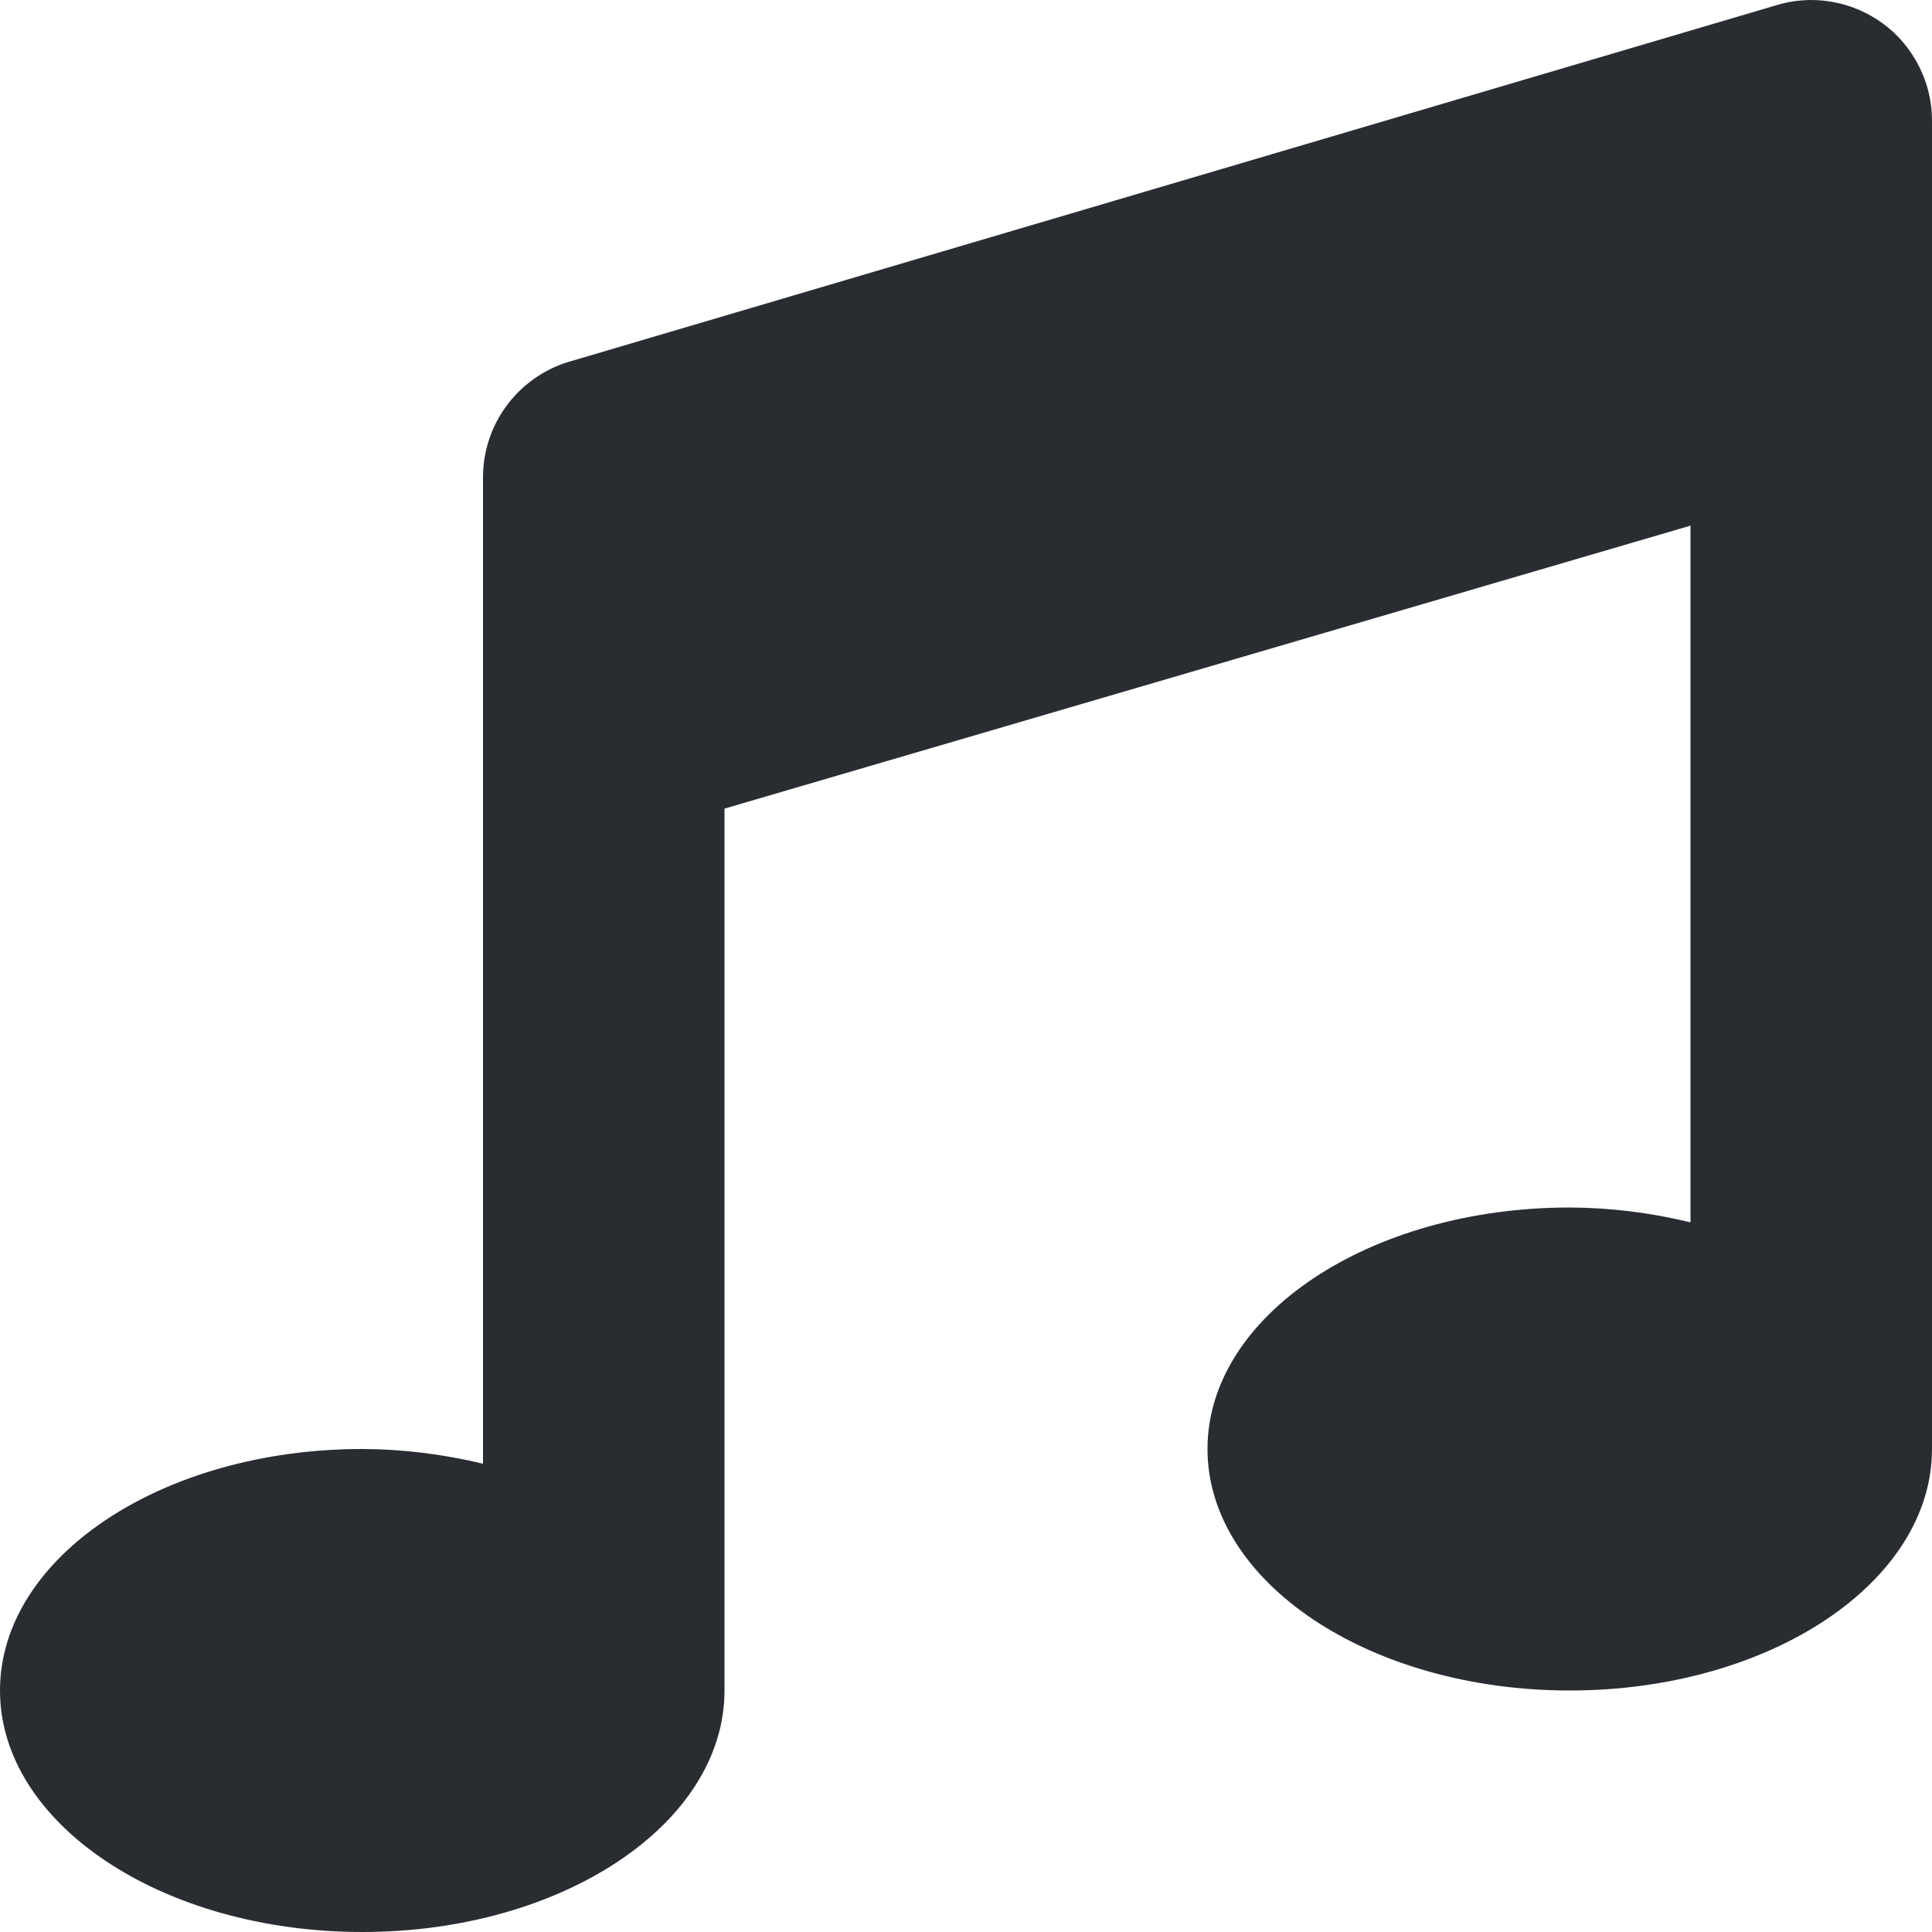
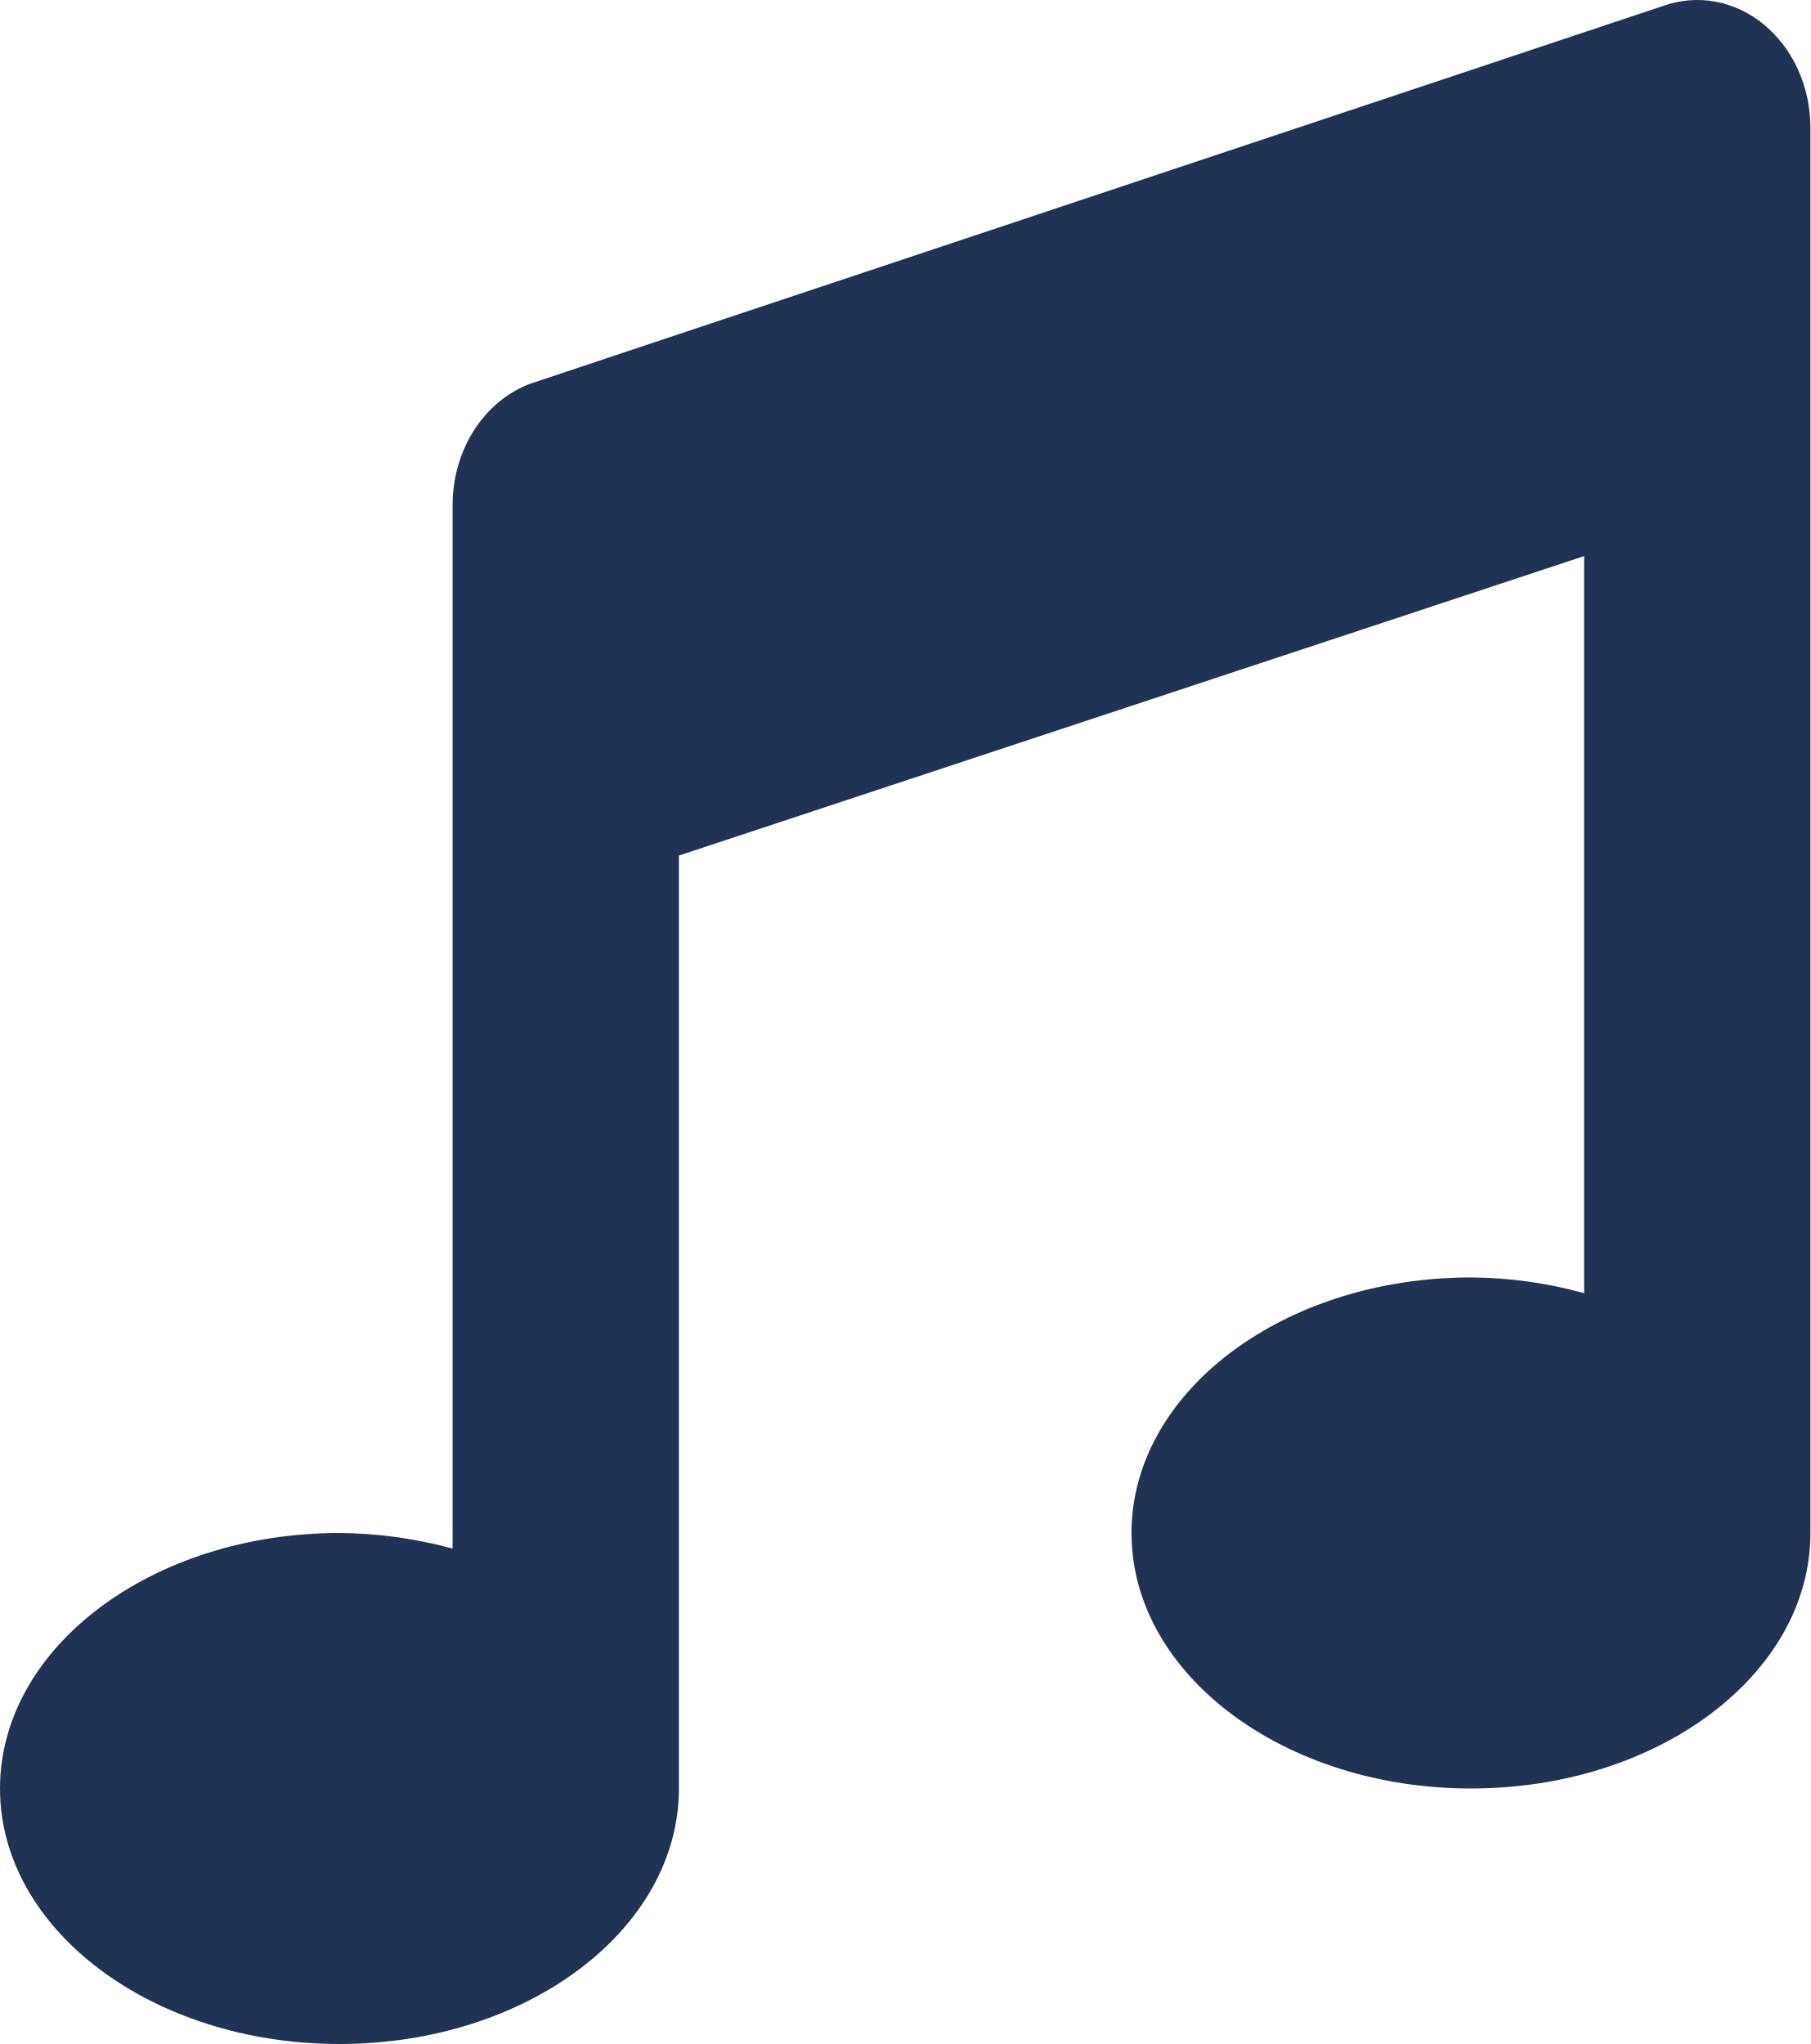
- <svg xmlns="http://www.w3.org/2000/svg" width="13" height="13" viewBox="0 0 13 13" fill="none">
-   <path d="M11.943 0.038L3.819 2.437C3.654 2.489 3.51 2.592 3.408 2.731C3.305 2.87 3.25 3.039 3.25 3.212V9.849C2.984 9.785 2.711 9.751 2.438 9.75C1.092 9.75 0 10.477 0 11.375C0 12.272 1.092 13 2.438 13C3.783 13 4.875 12.272 4.875 11.375V5.441L11.375 3.537V8.225C11.109 8.16 10.836 8.126 10.562 8.125C9.217 8.125 8.125 8.852 8.125 9.75C8.125 10.647 9.217 11.375 10.562 11.375C11.908 11.375 13 10.647 13 9.75V0.812C13 0.684 12.97 0.558 12.912 0.445C12.854 0.331 12.771 0.232 12.668 0.157C12.565 0.082 12.446 0.032 12.32 0.011C12.194 -0.01 12.065 -0.001 11.943 0.038Z" fill="#292D32" />
+ <svg xmlns="http://www.w3.org/2000/svg" width="31" height="35" viewBox="0 0 31 35" fill="none">
+   <path d="M28.48 0.101L9.107 6.561C8.714 6.7 8.37 6.978 8.126 7.353C7.882 7.728 7.75 8.181 7.75 8.647V26.517C7.116 26.344 6.465 26.254 5.812 26.25C2.604 26.25 0 28.209 0 30.625C0 33.041 2.604 35 5.812 35C9.021 35 11.625 33.041 11.625 30.625V14.65L27.125 9.522V22.143C26.491 21.968 25.84 21.878 25.188 21.874C21.979 21.874 19.375 23.834 19.375 26.25C19.375 28.666 21.979 30.625 25.188 30.625C28.396 30.625 31 28.666 31 26.25V2.186C31 1.842 30.928 1.504 30.79 1.197C30.652 0.891 30.453 0.626 30.207 0.423C29.962 0.22 29.678 0.085 29.378 0.029C29.078 -0.027 28.77 -0.002 28.48 0.101Z" fill="#203354" />
</svg>
